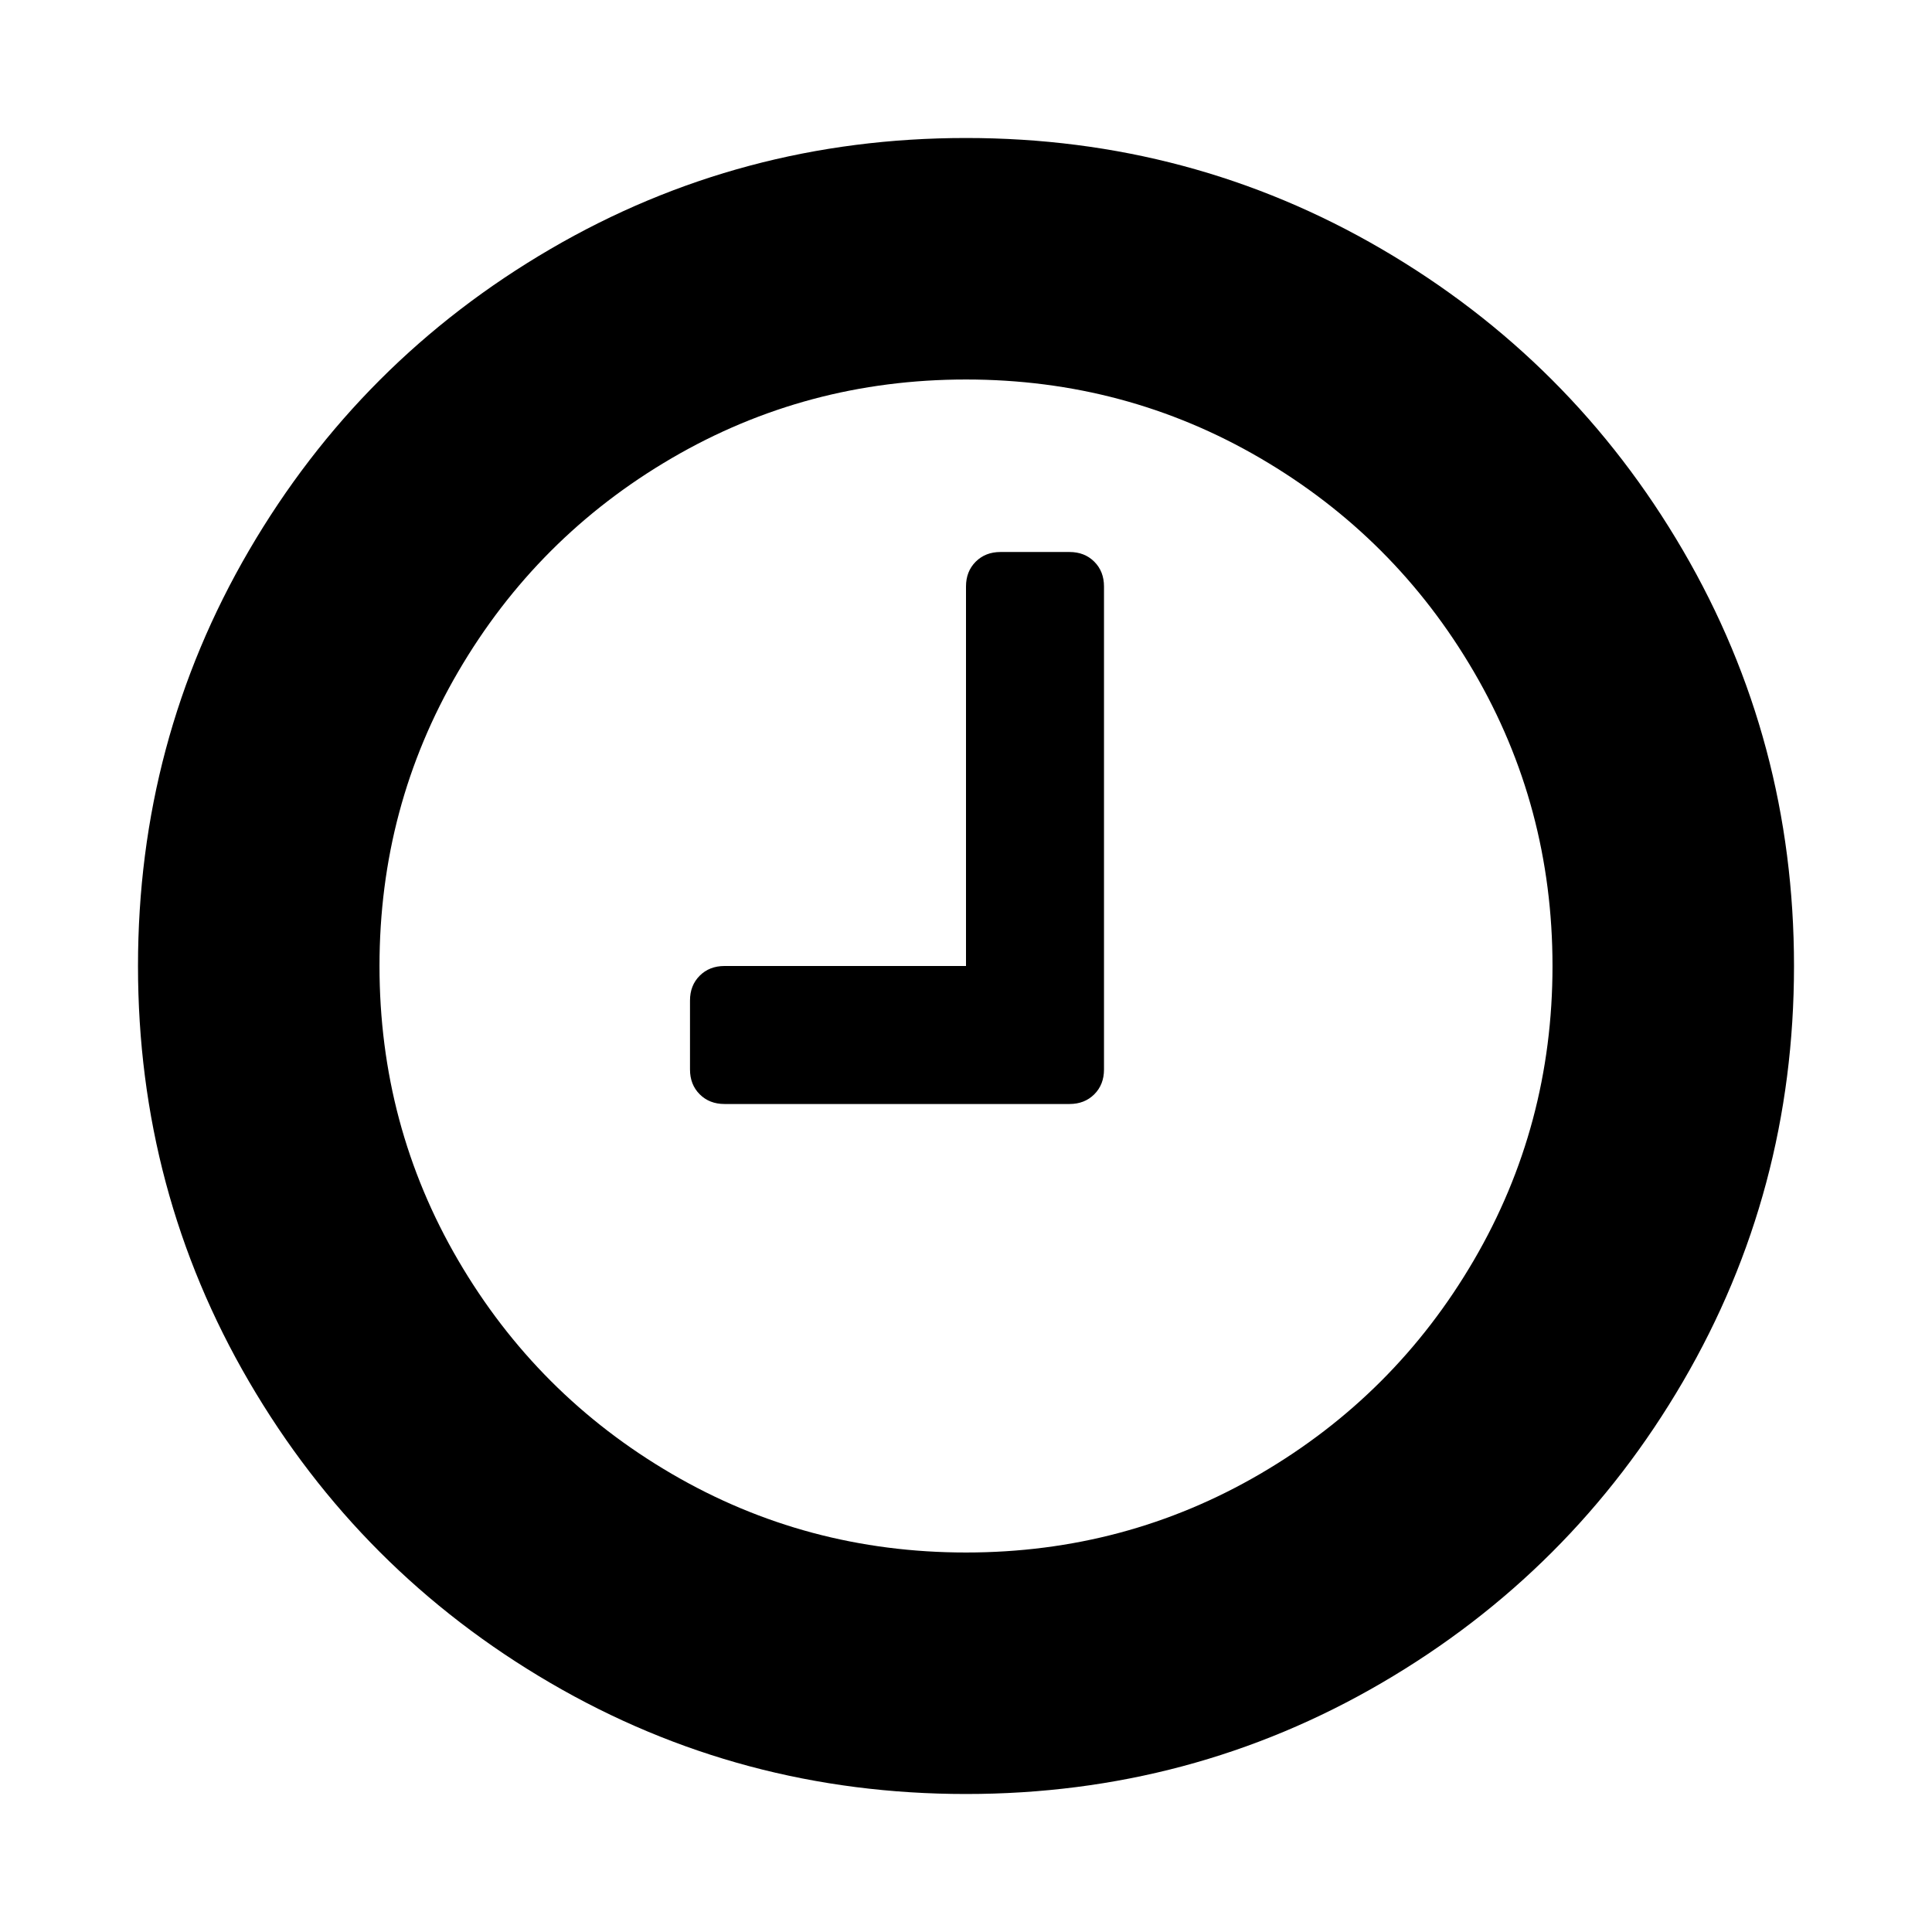
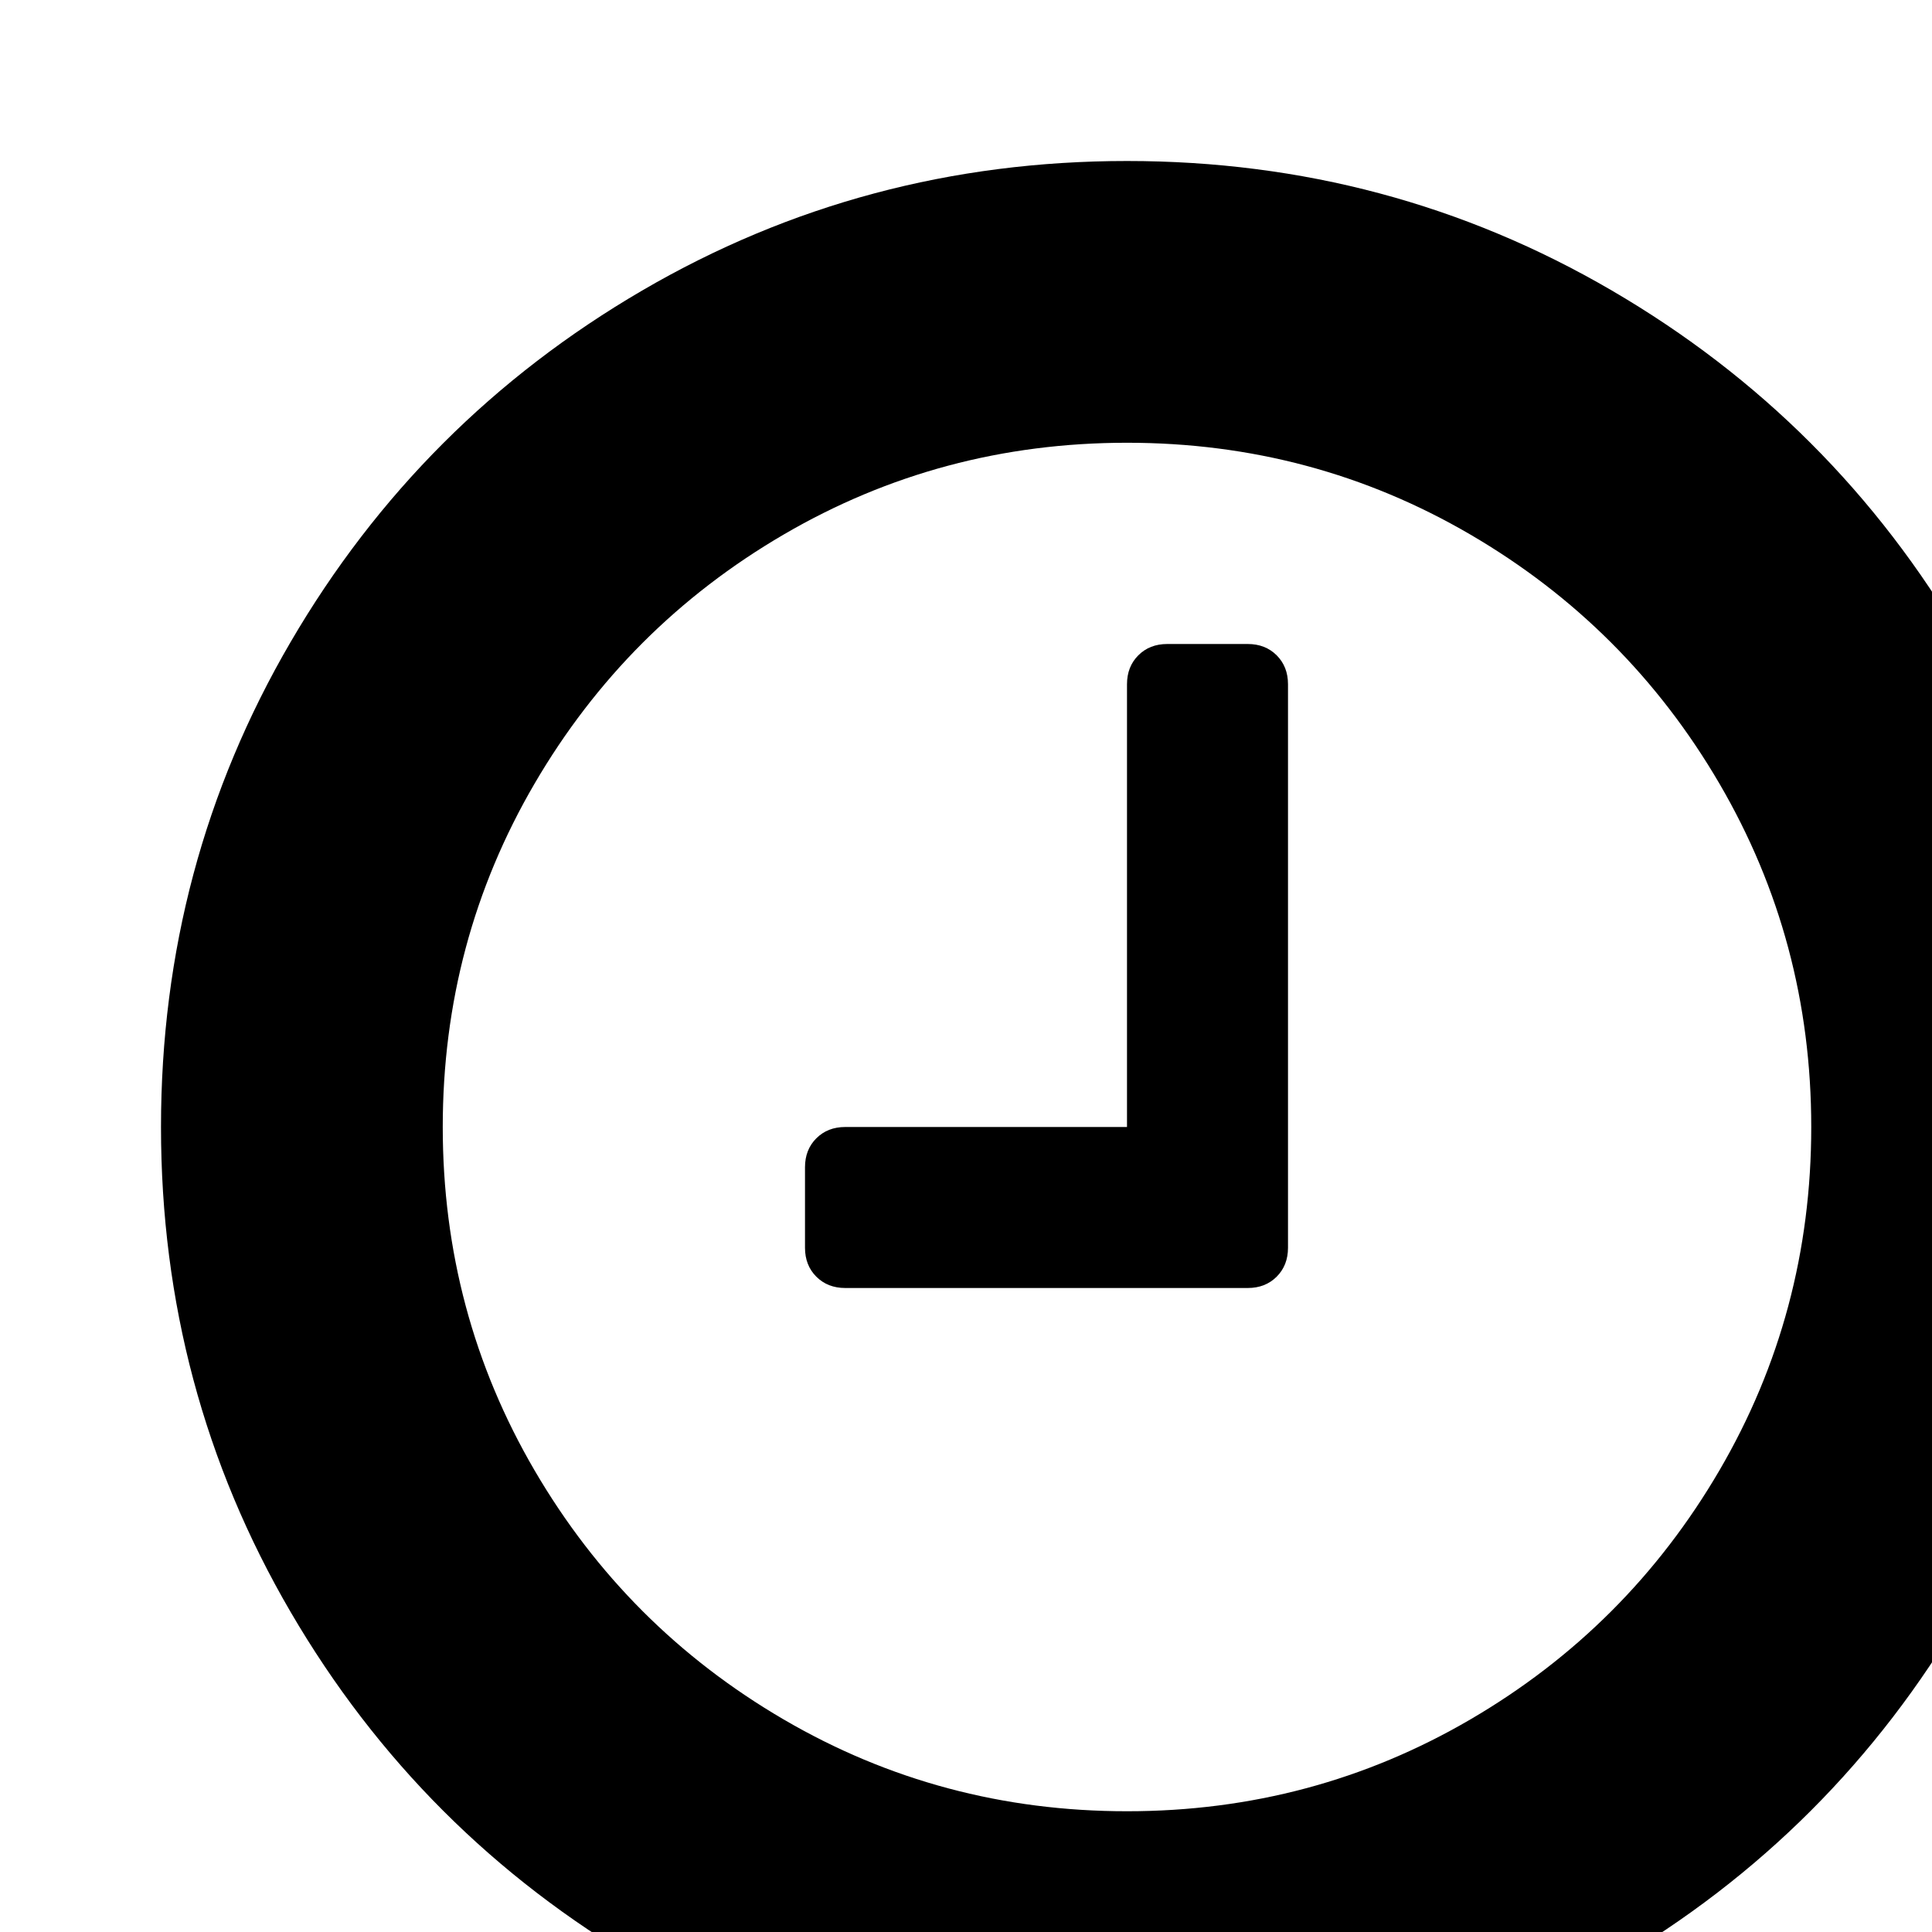
- <svg xmlns="http://www.w3.org/2000/svg" width="1792" height="1792" viewBox="0 0 1792 1792">
+ <svg xmlns="http://www.w3.org/2000/svg">
  <path d="M1024 544v448q0 14-9 23t-23 9h-320q-14 0-23-9t-9-23v-64q0-14 9-23t23-9h224v-352q0-14 9-23t23-9h64q14 0 23 9t9 23zm416 352q0-148-73-273t-198-198-273-73-273 73-198 198-73 273 73 273 198 198 273 73 273-73 198-198 73-273zm224 0q0 209-103 385.5t-279.5 279.5-385.5 103-385.5-103-279.5-279.5-103-385.5 103-385.5 279.5-279.5 385.5-103 385.5 103 279.5 279.5 103 385.5z" />
</svg>
